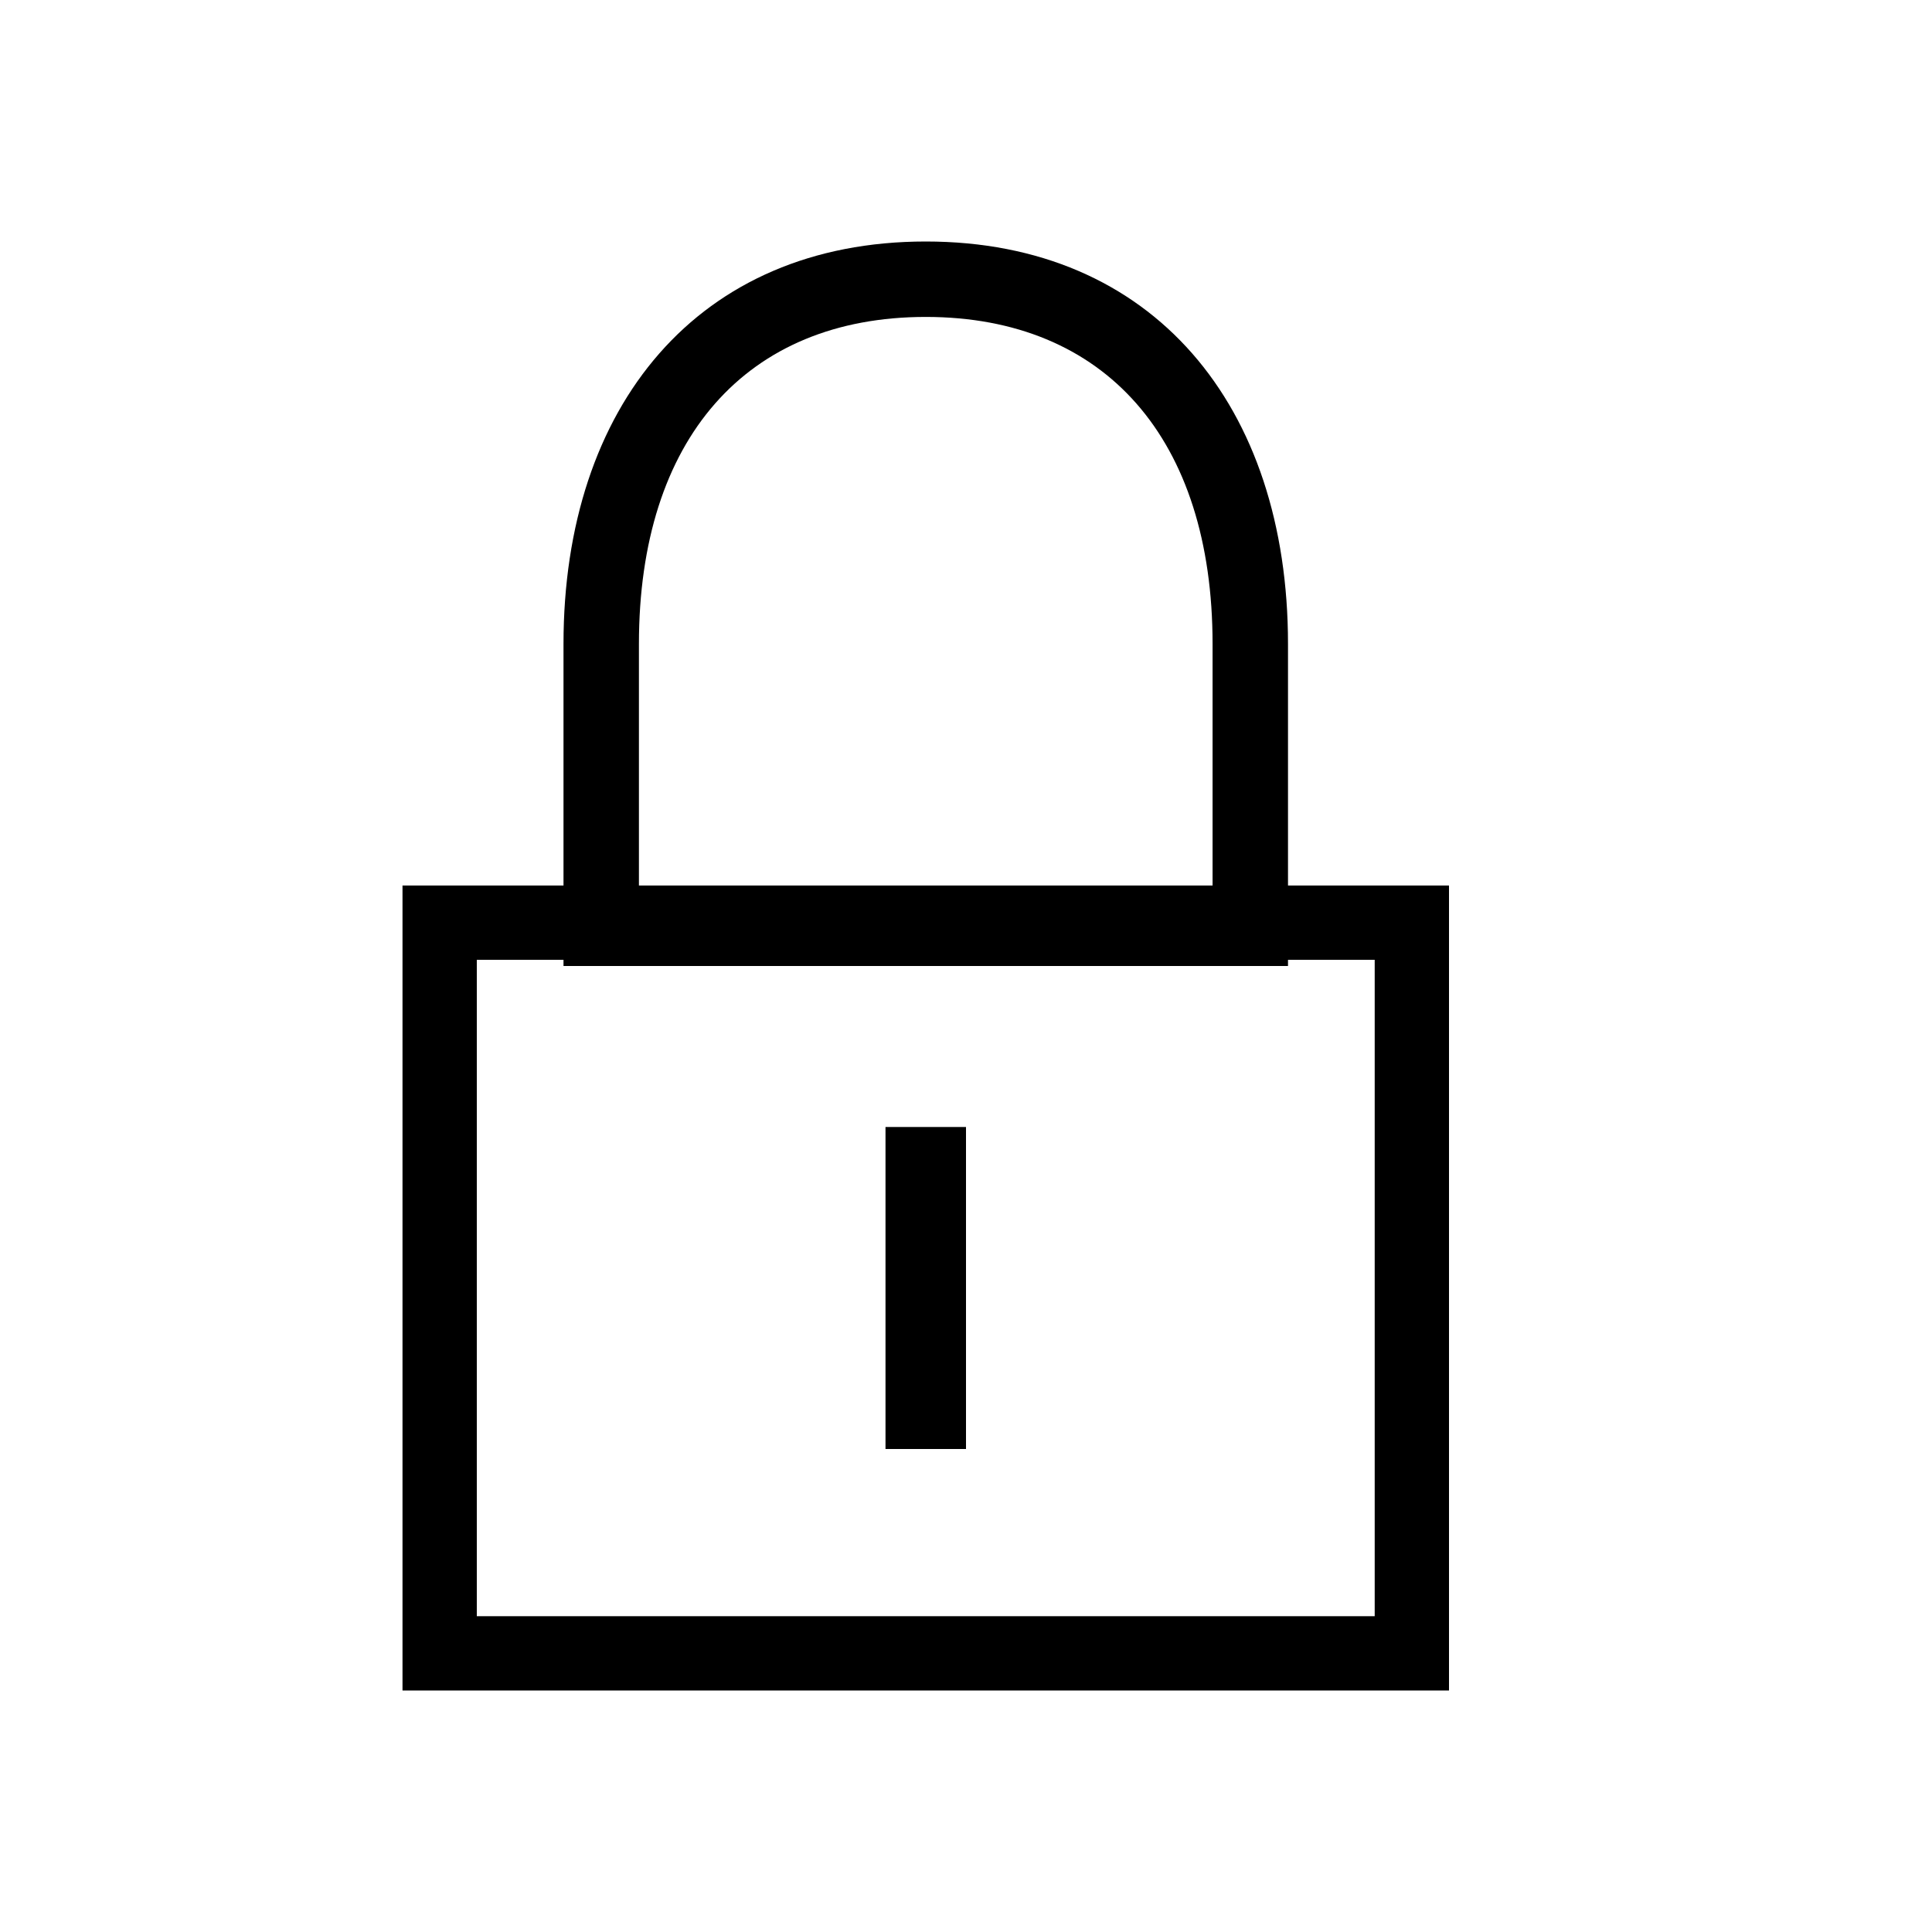
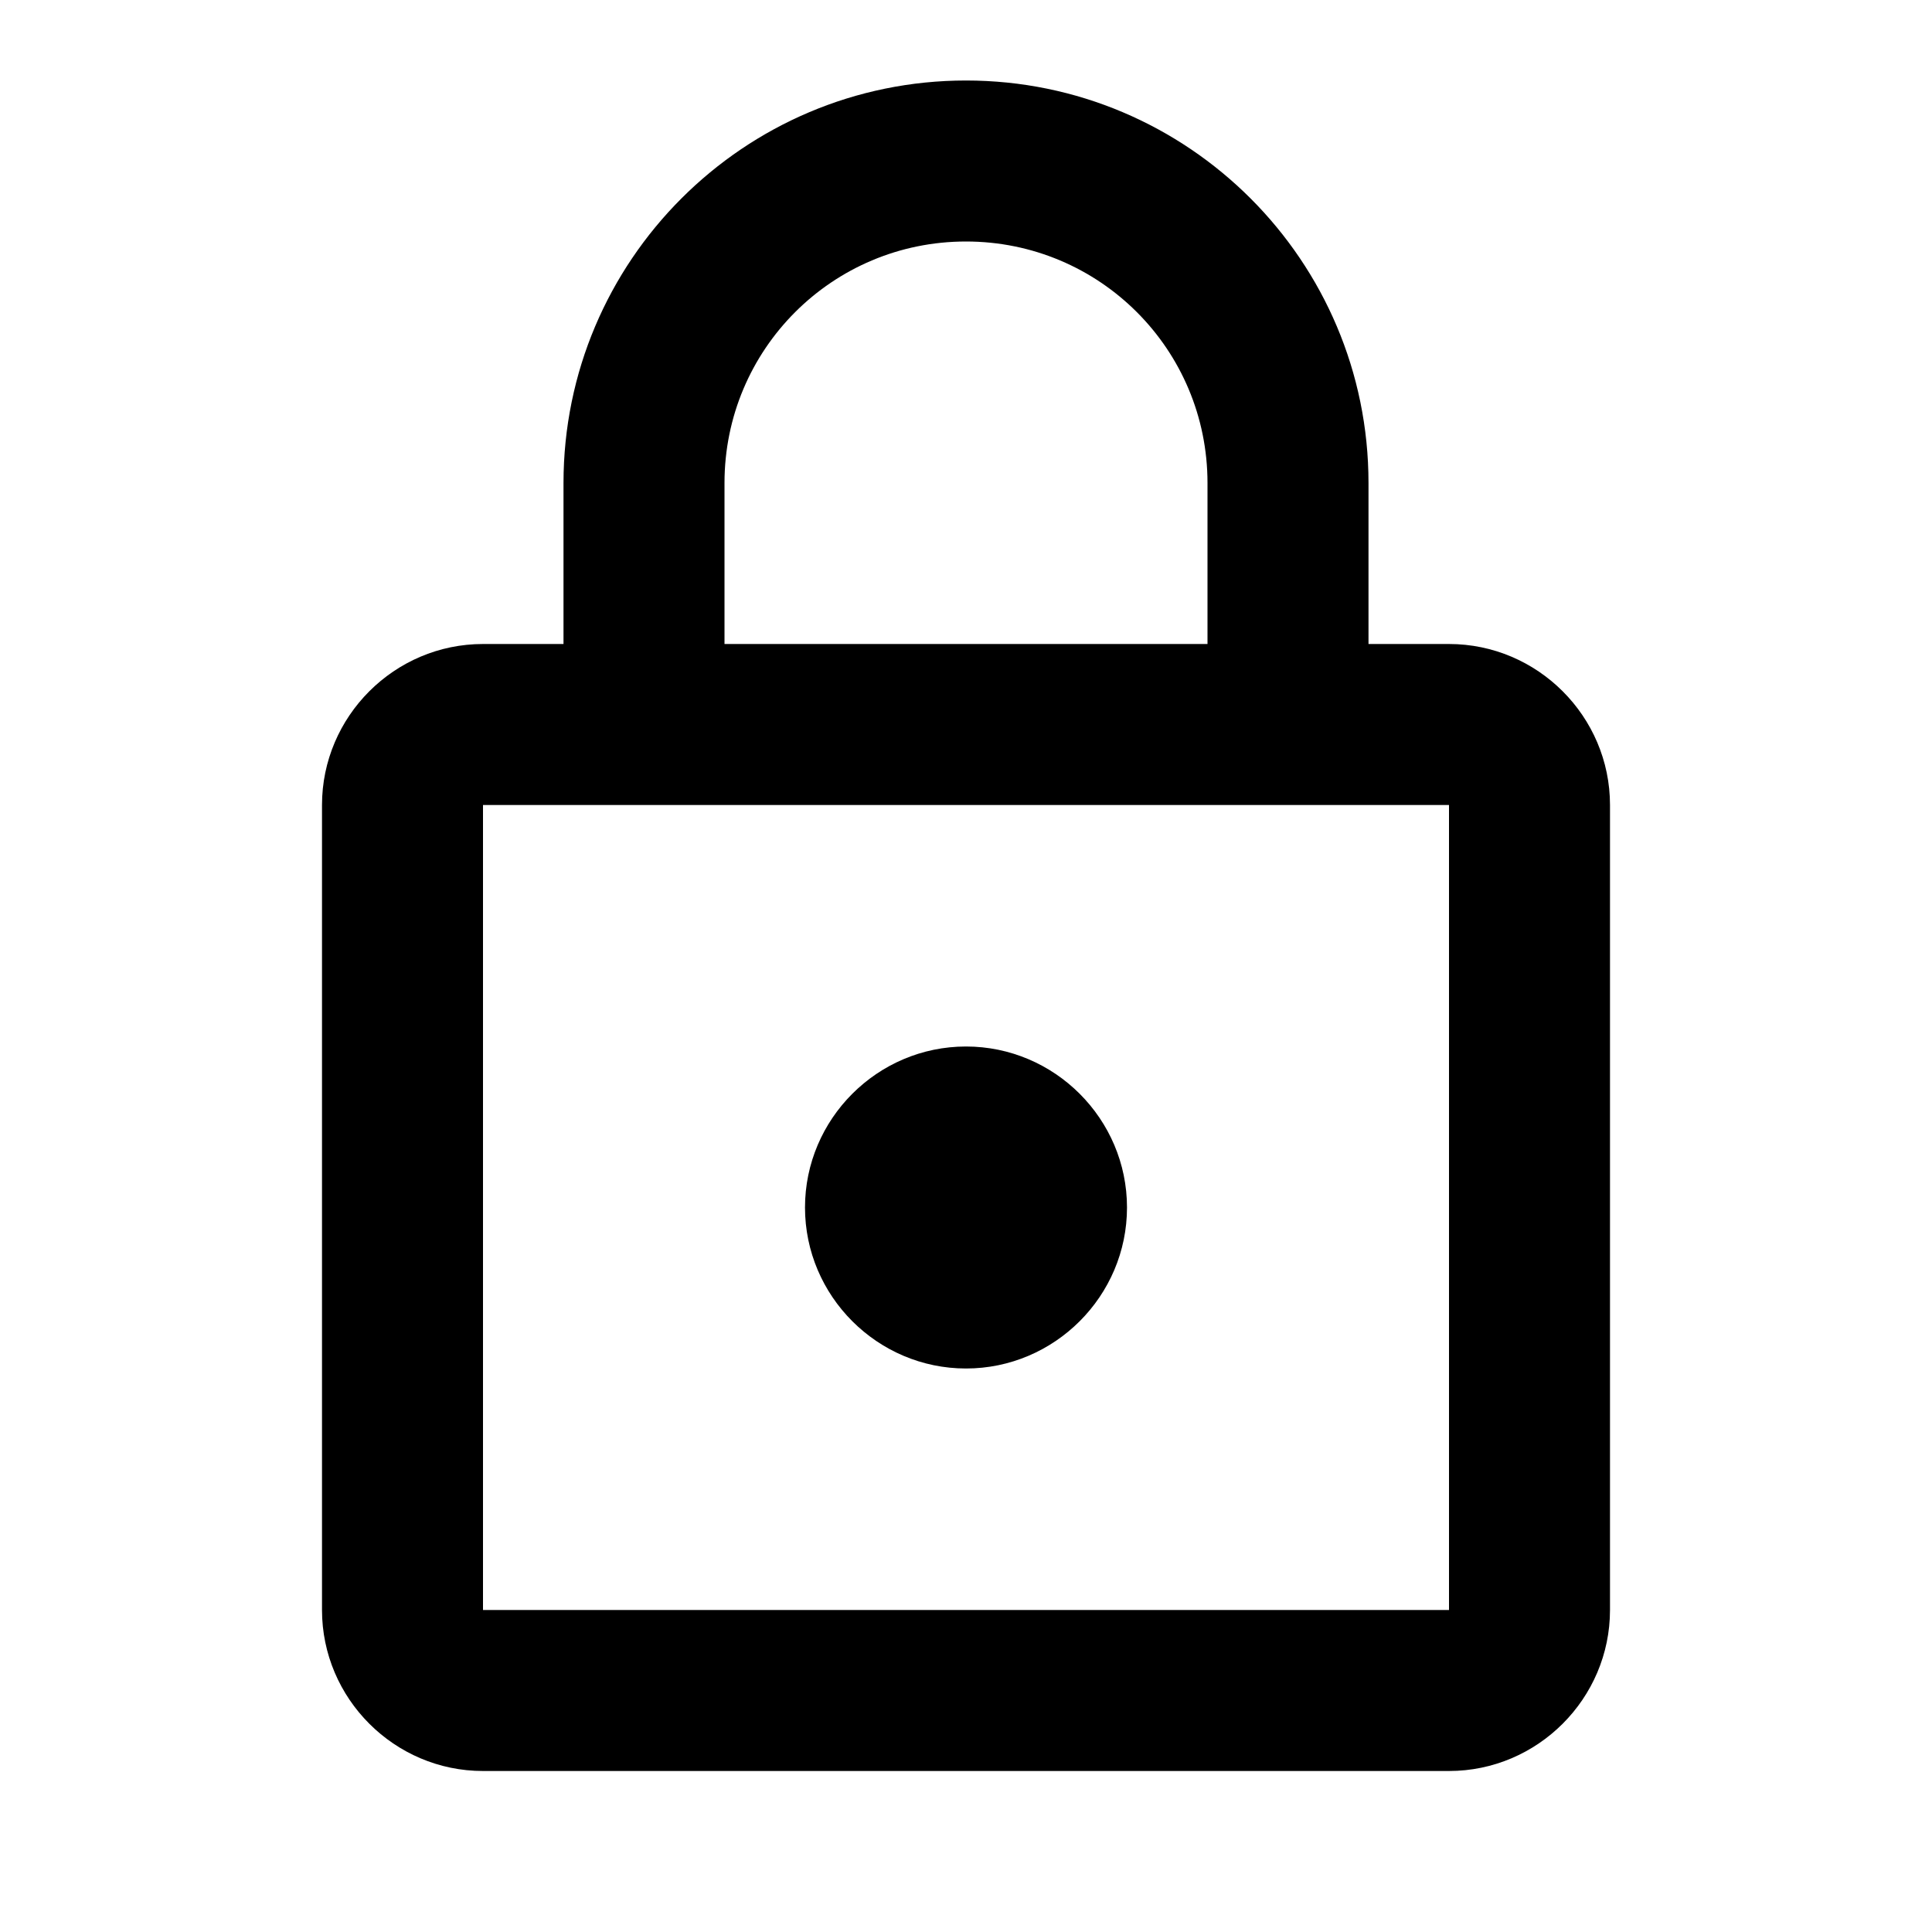
- <svg xmlns="http://www.w3.org/2000/svg" version="1.1" x="0px" y="0px" width="24px" height="24px" viewBox="0 0 24 24" enable-background="new 0 0 24 24" xml:space="preserve">
-   <g>
-     <path d="M11.5,3.937c2.231,0,3.563,1.519,3.563,4.063v3.063H7.937V8C7.937,5.456,9.269,3.937,11.5,3.937 M11.5,3   C8.674,3,7,5.042,7,8v4h9V8C16,5.042,14.327,3,11.5,3L11.5,3z" />
+ <svg xmlns="http://www.w3.org/2000/svg" height="24" viewBox="0 0 24 24" width="24">
+   <g fill="none">
+     <path d="M0 0h24v24H0V0z" />
+     <path d="M0 0h24v24H0V0z" opacity=".87" />
  </g>
-   <g>
-     <path d="M17.077,11.923v8.154H5.923v-8.154H17.077 M18,11H5v10h13V11L18,11z" />
-   </g>
-   <rect x="11" y="14" width="1" height="4" />
+   <path d="M18 8h-1V6c0-2.76-2.24-5-5-5S7 3.24 7 6v2H6c-1.1 0-2 .9-2 2v10c0 1.1.9 2 2 2h12c1.1 0 2-.9 2-2V10c0-1.1-.9-2-2-2zM9 6c0-1.66 1.34-3 3-3s3 1.34 3 3v2H9V6zm9 14H6V10h12v10zm-6-3c1.1 0 2-.9 2-2s-.9-2-2-2-2 .9-2 2 .9 2 2 2z" />
</svg>
